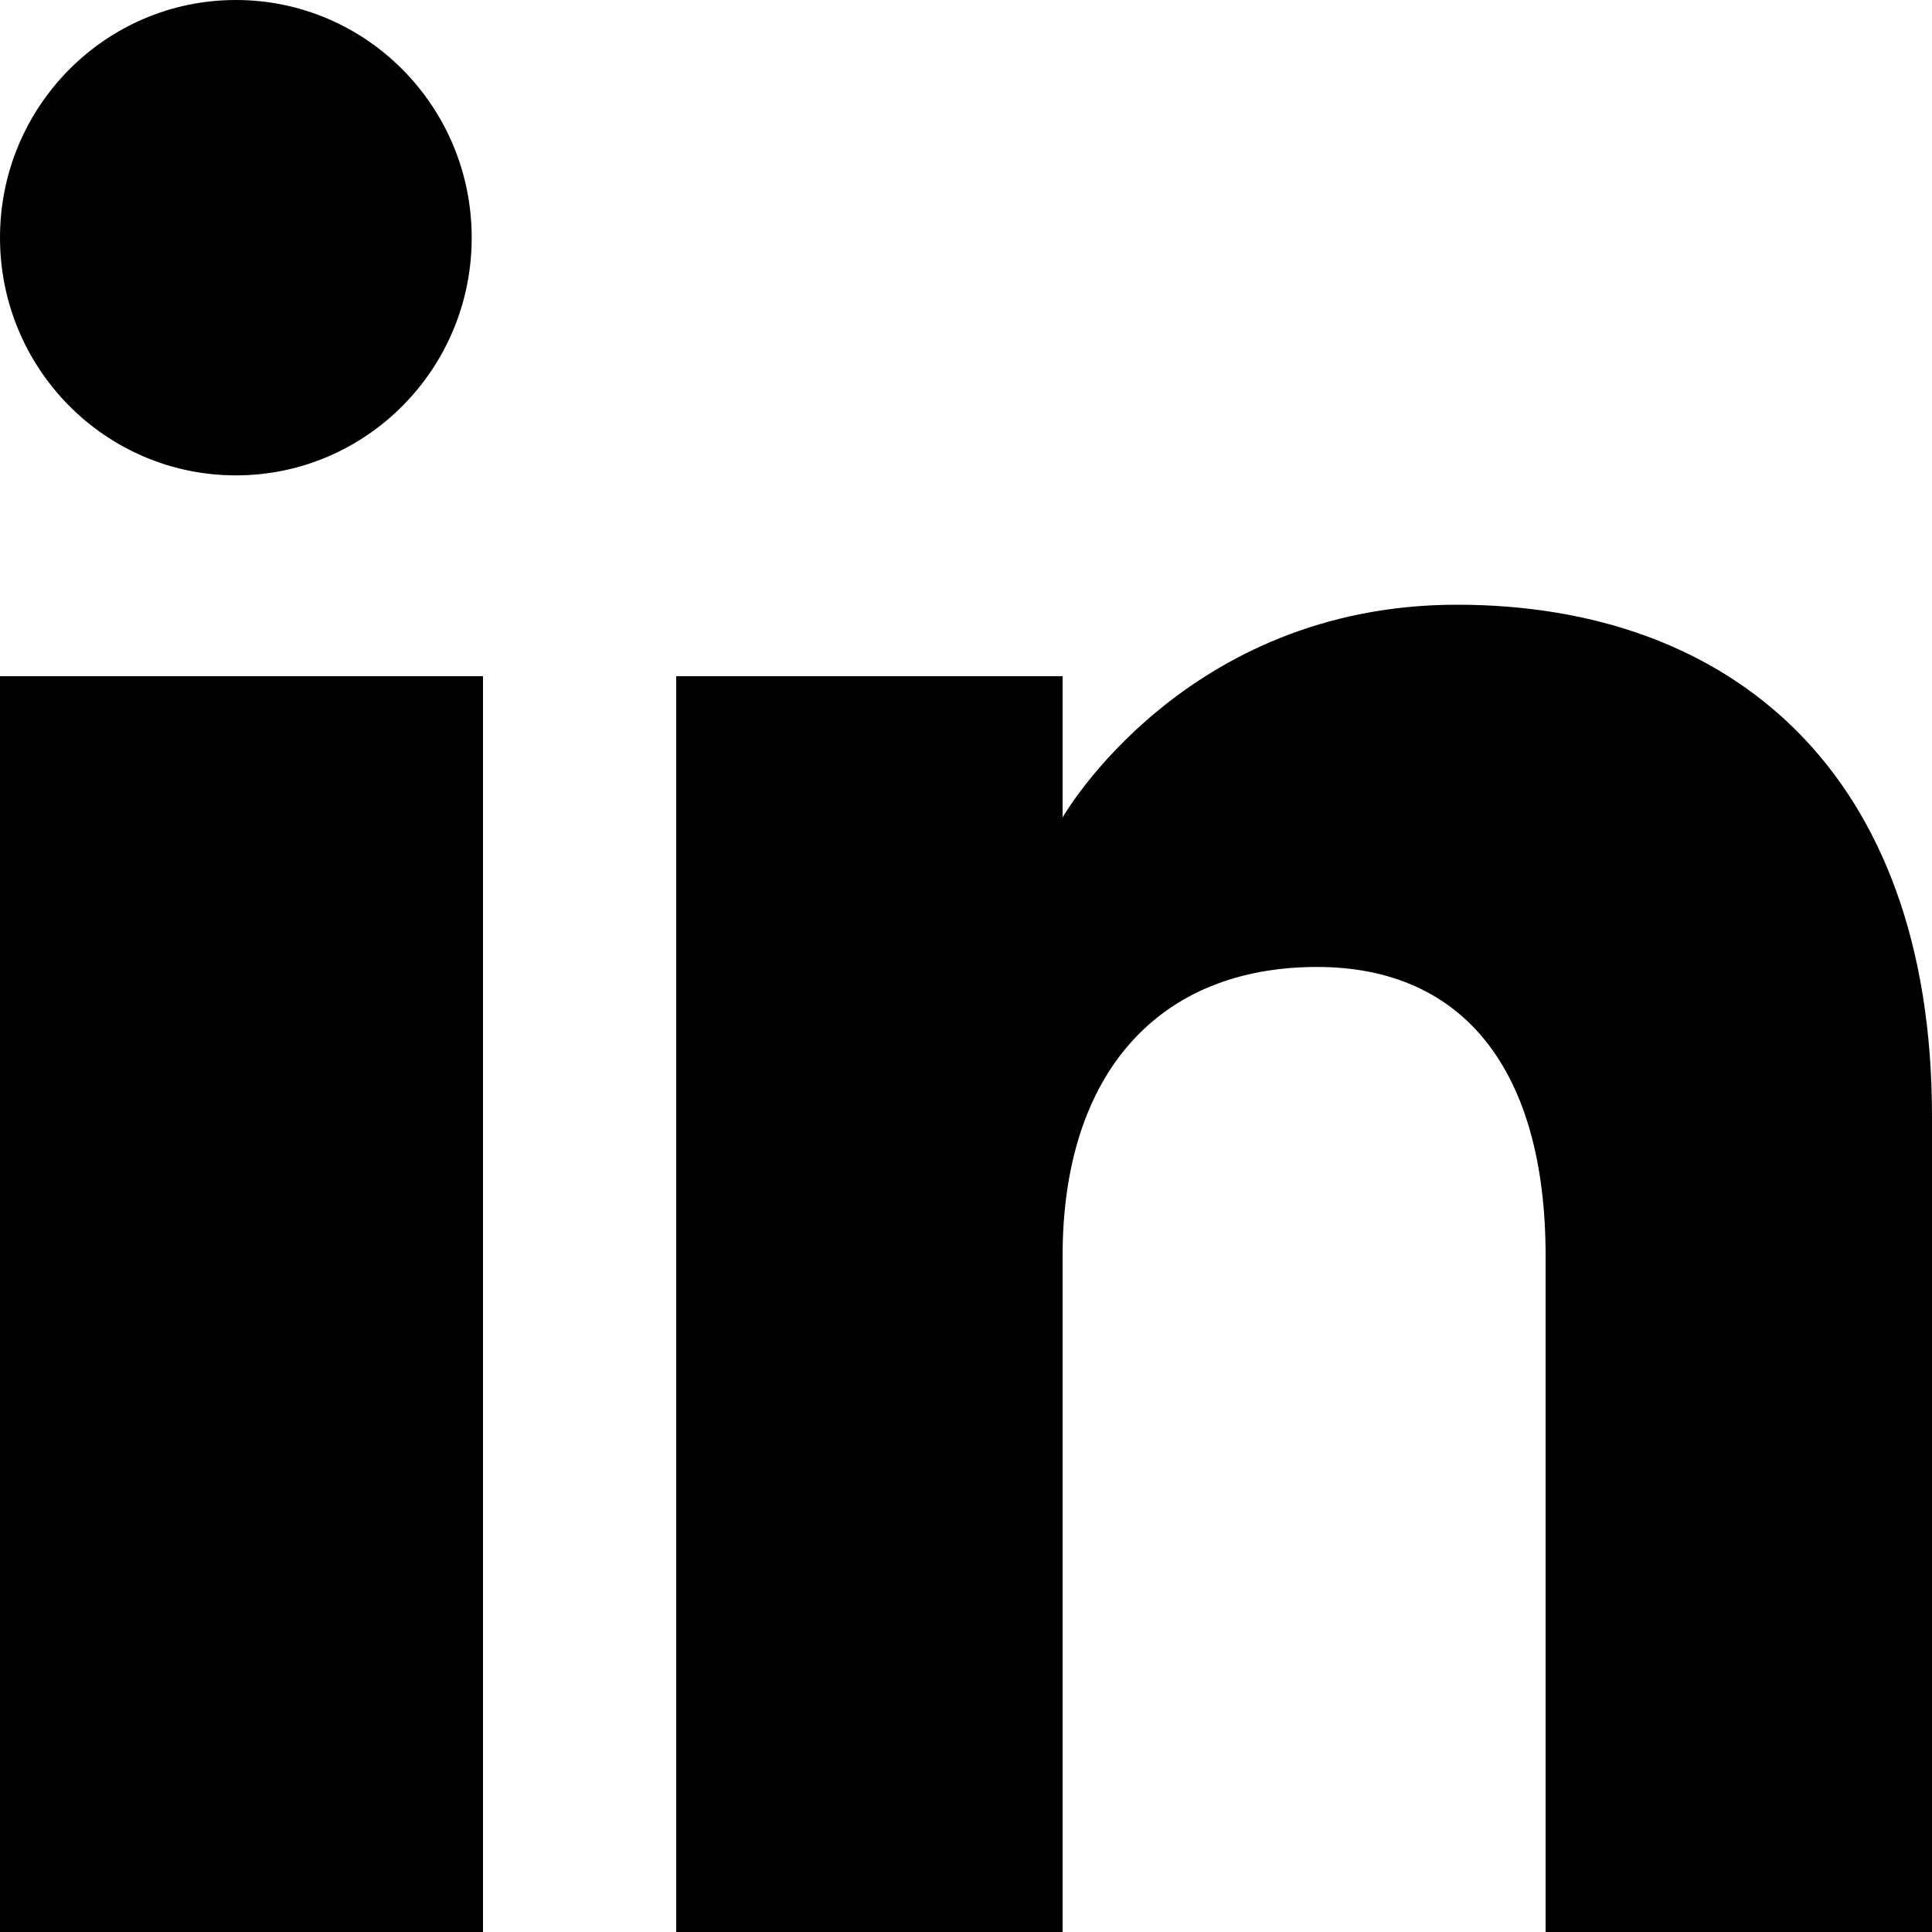
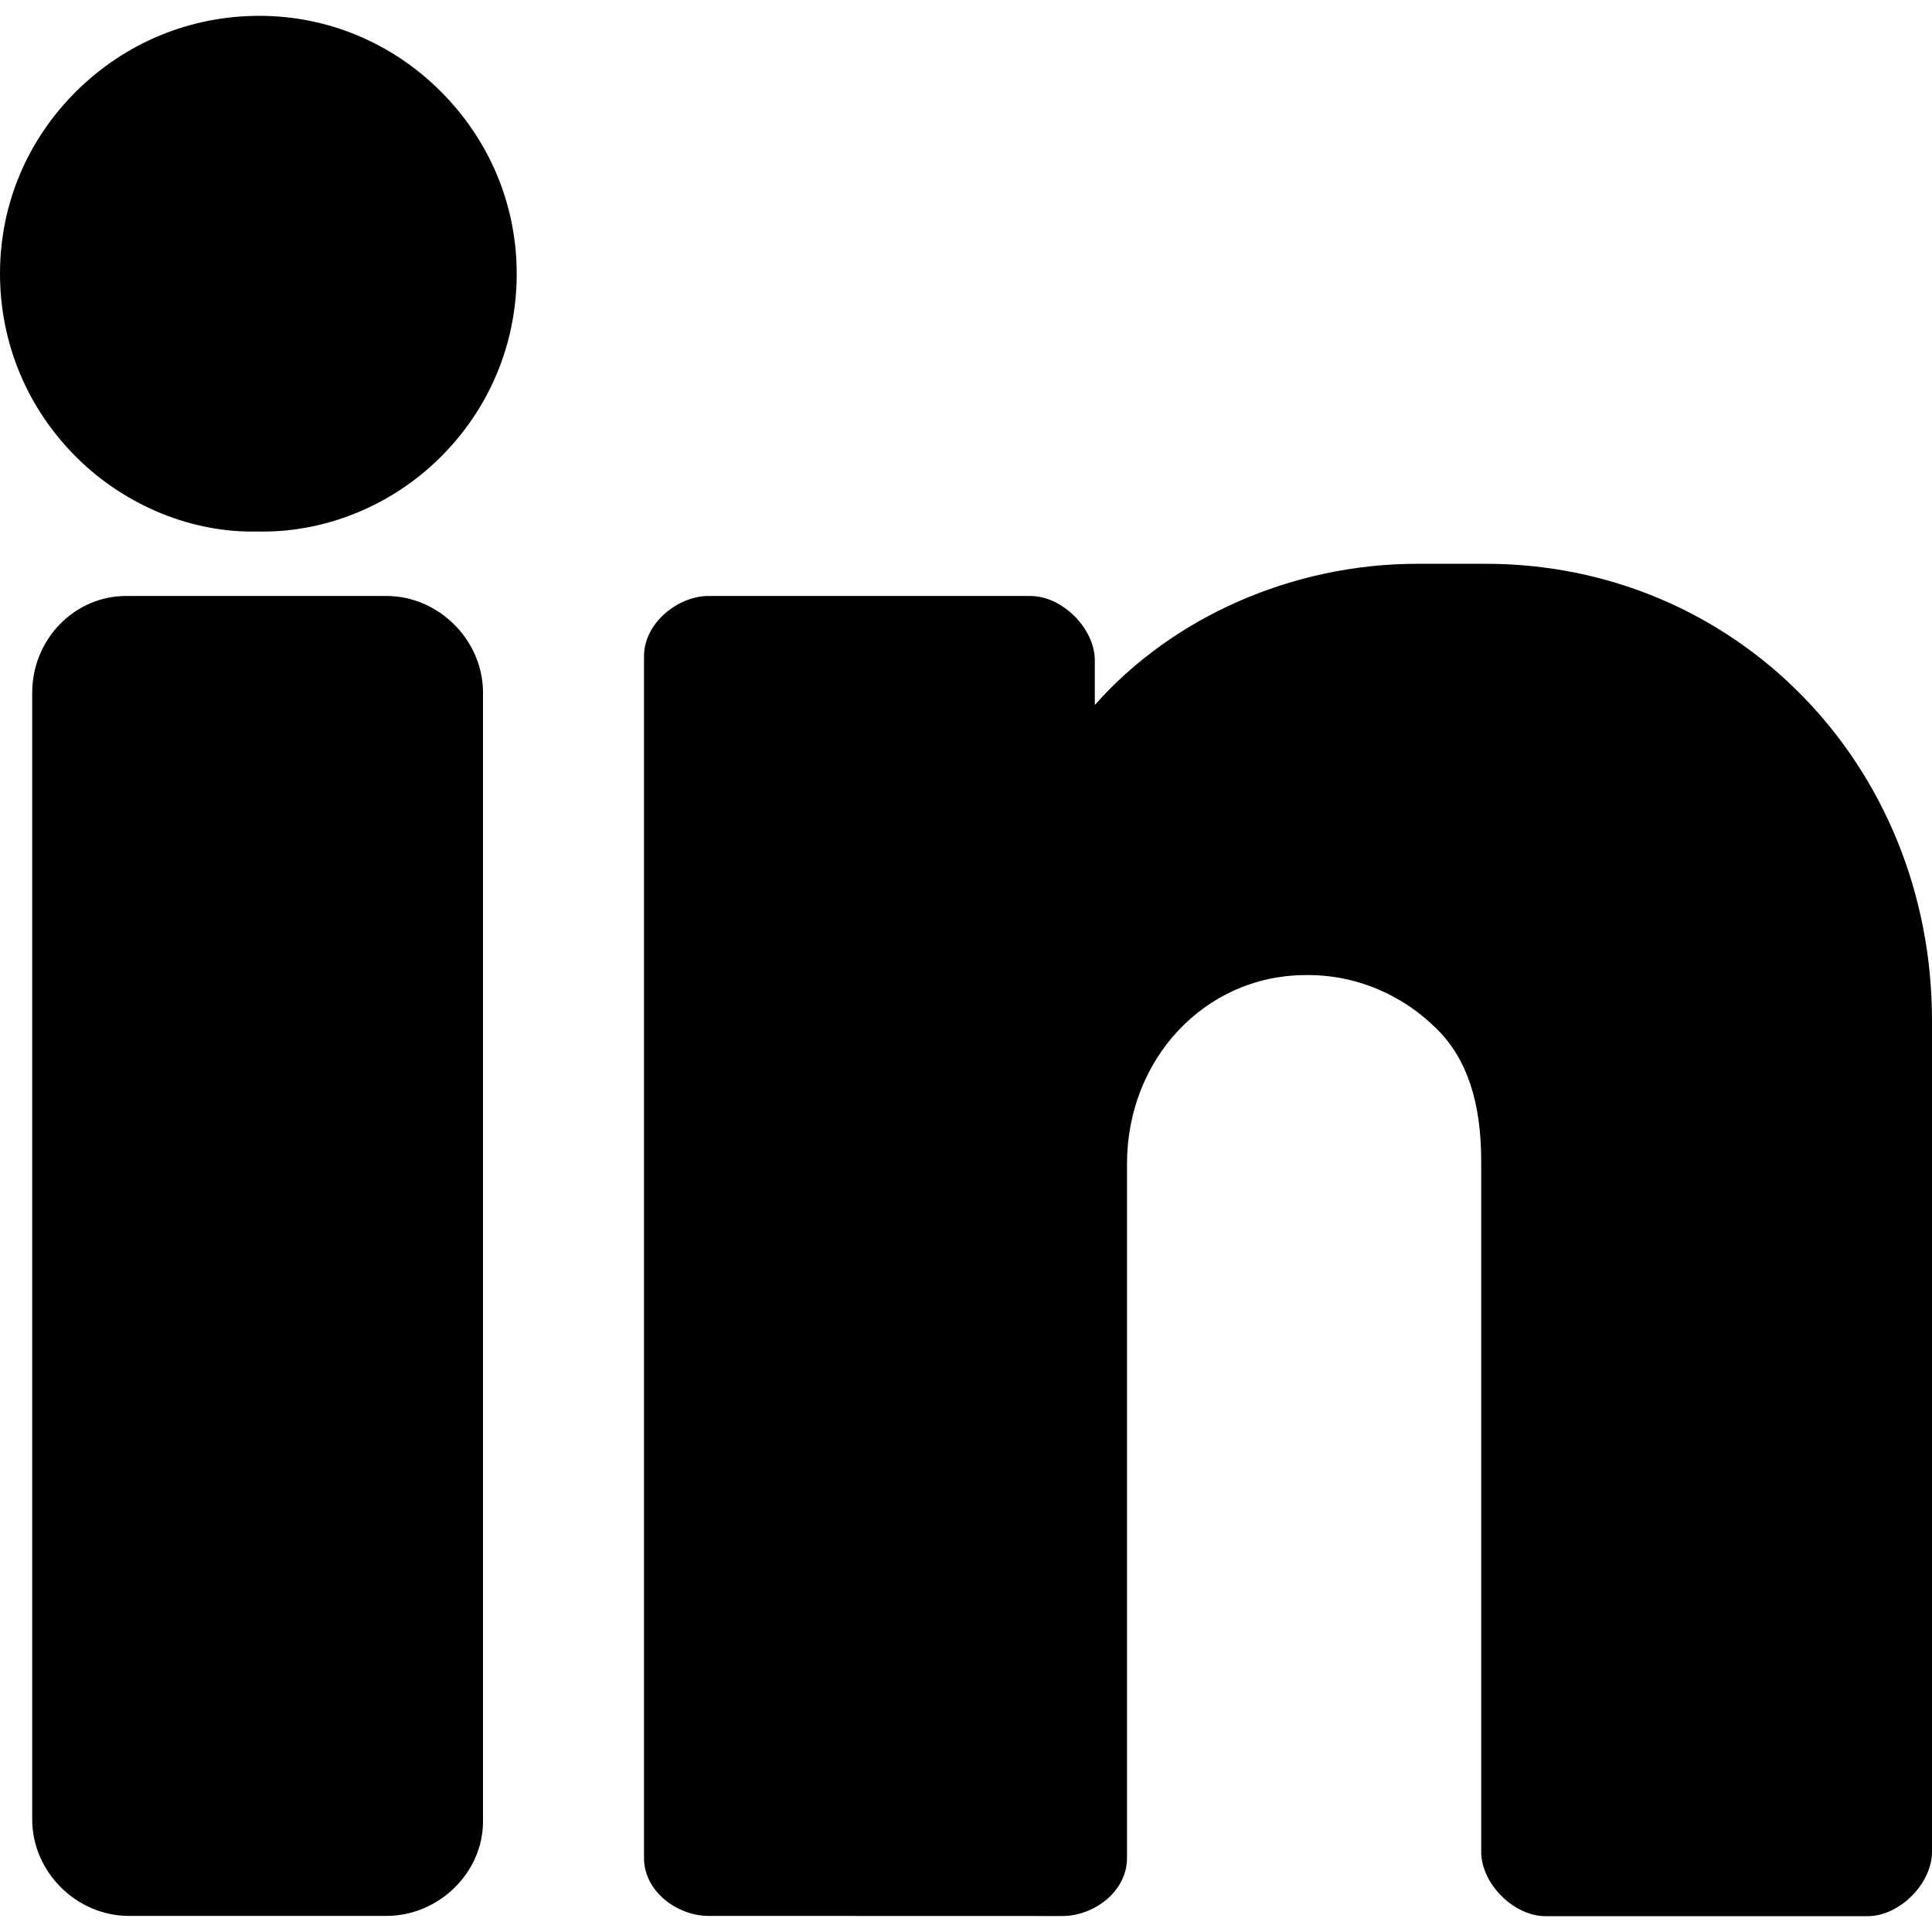
- <svg xmlns="http://www.w3.org/2000/svg" width="800px" height="800px" viewBox="0 0 20 20" version="1.1">
-   <defs>
- 
- </defs>
-   <g id="Page-1" stroke="none" stroke-width="1" fill="none" fill-rule="evenodd">
-     <g id="Dribbble-Light-Preview" transform="translate(-180, -7479)" fill="#000000">
-       <g id="icons" transform="translate(56, 160)">
-         <path d="M144,7339 L140,7339 L140,7332.001 C140,7330.081 139.153,7329.01 137.634,7329.01 C135.981,7329.01 135,7330.126 135,7332.001 L135,7339 L131,7339 L131,7326 L135,7326 L135,7327.462 C135,7327.462 136.255,7325.26 139.083,7325.26 C141.912,7325.26 144,7326.986 144,7330.558 L144,7339 L144,7339 Z M126.442,7323.921 C125.093,7323.921 124,7322.819 124,7321.46 C124,7320.102 125.093,7319 126.442,7319 C127.79,7319 128.883,7320.102 128.883,7321.46 C128.884,7322.819 127.79,7323.921 126.442,7323.921 L126.442,7323.921 Z M124,7339 L129,7339 L129,7326 L124,7326 L124,7339 Z" id="linkedin-[#161]">
- 
- </path>
+ <svg xmlns="http://www.w3.org/2000/svg" fill="#000000" height="800px" width="800px" version="1.1" id="Layer_1" viewBox="0 0 512.003 512.003" xml:space="preserve">
+   <g transform="translate(0 -1)">
+     <g>
+       <g>
+         <path d="M68.762,5.195h-0.06c-18.261,0-35.482,7.1-48.478,19.985C7.185,38.1,0,55.243,0,73.453     c-0.009,18.611,7.33,36.053,20.625,49.092c12.894,12.629,30.481,19.721,47.531,19.311c0.495,0.009,0.99,0.017,1.493,0.017     c17.092,0,34.014-6.963,46.618-19.251c13.286-12.945,20.625-30.319,20.668-48.922c0.043-18.193-7.074-35.362-20.019-48.358     C103.979,12.363,86.878,5.212,68.762,5.195z" />
+         <path d="M102.403,158.941H33.411c-13.713,0-24.875,11.511-24.875,25.651v298.615c0,13.841,11.725,25.532,25.6,25.532h68.267     c13.875,0,25.6-11.46,25.6-25.011V184.541C128.003,170.666,116.279,158.941,102.403,158.941z" />
+         <path d="M393.645,150.408h-17.98c-33.135,0-64.922,14.114-85.53,37.427v-11.827c0-8.457-8.619-17.067-17.067-17.067h-85.333     c-7.893,0-17.067,6.997-17.067,16.017v318.404c0,9.054,8.994,15.369,17.067,15.377l93.867,0.026     c8.073,0,17.067-6.315,17.067-15.377V309.435c0-27.75,20.574-49.724,46.839-50.022c13.355-0.299,25.975,4.966,35.422,14.43     c7.808,7.808,11.605,19.208,11.605,34.859v183.04c0,8.457,8.619,17.067,17.067,17.067h85.333c8.448,0,17.067-8.61,17.067-17.067     V271.496C512.003,203.596,460.009,150.408,393.645,150.408z" />
      </g>
    </g>
  </g>
</svg>
